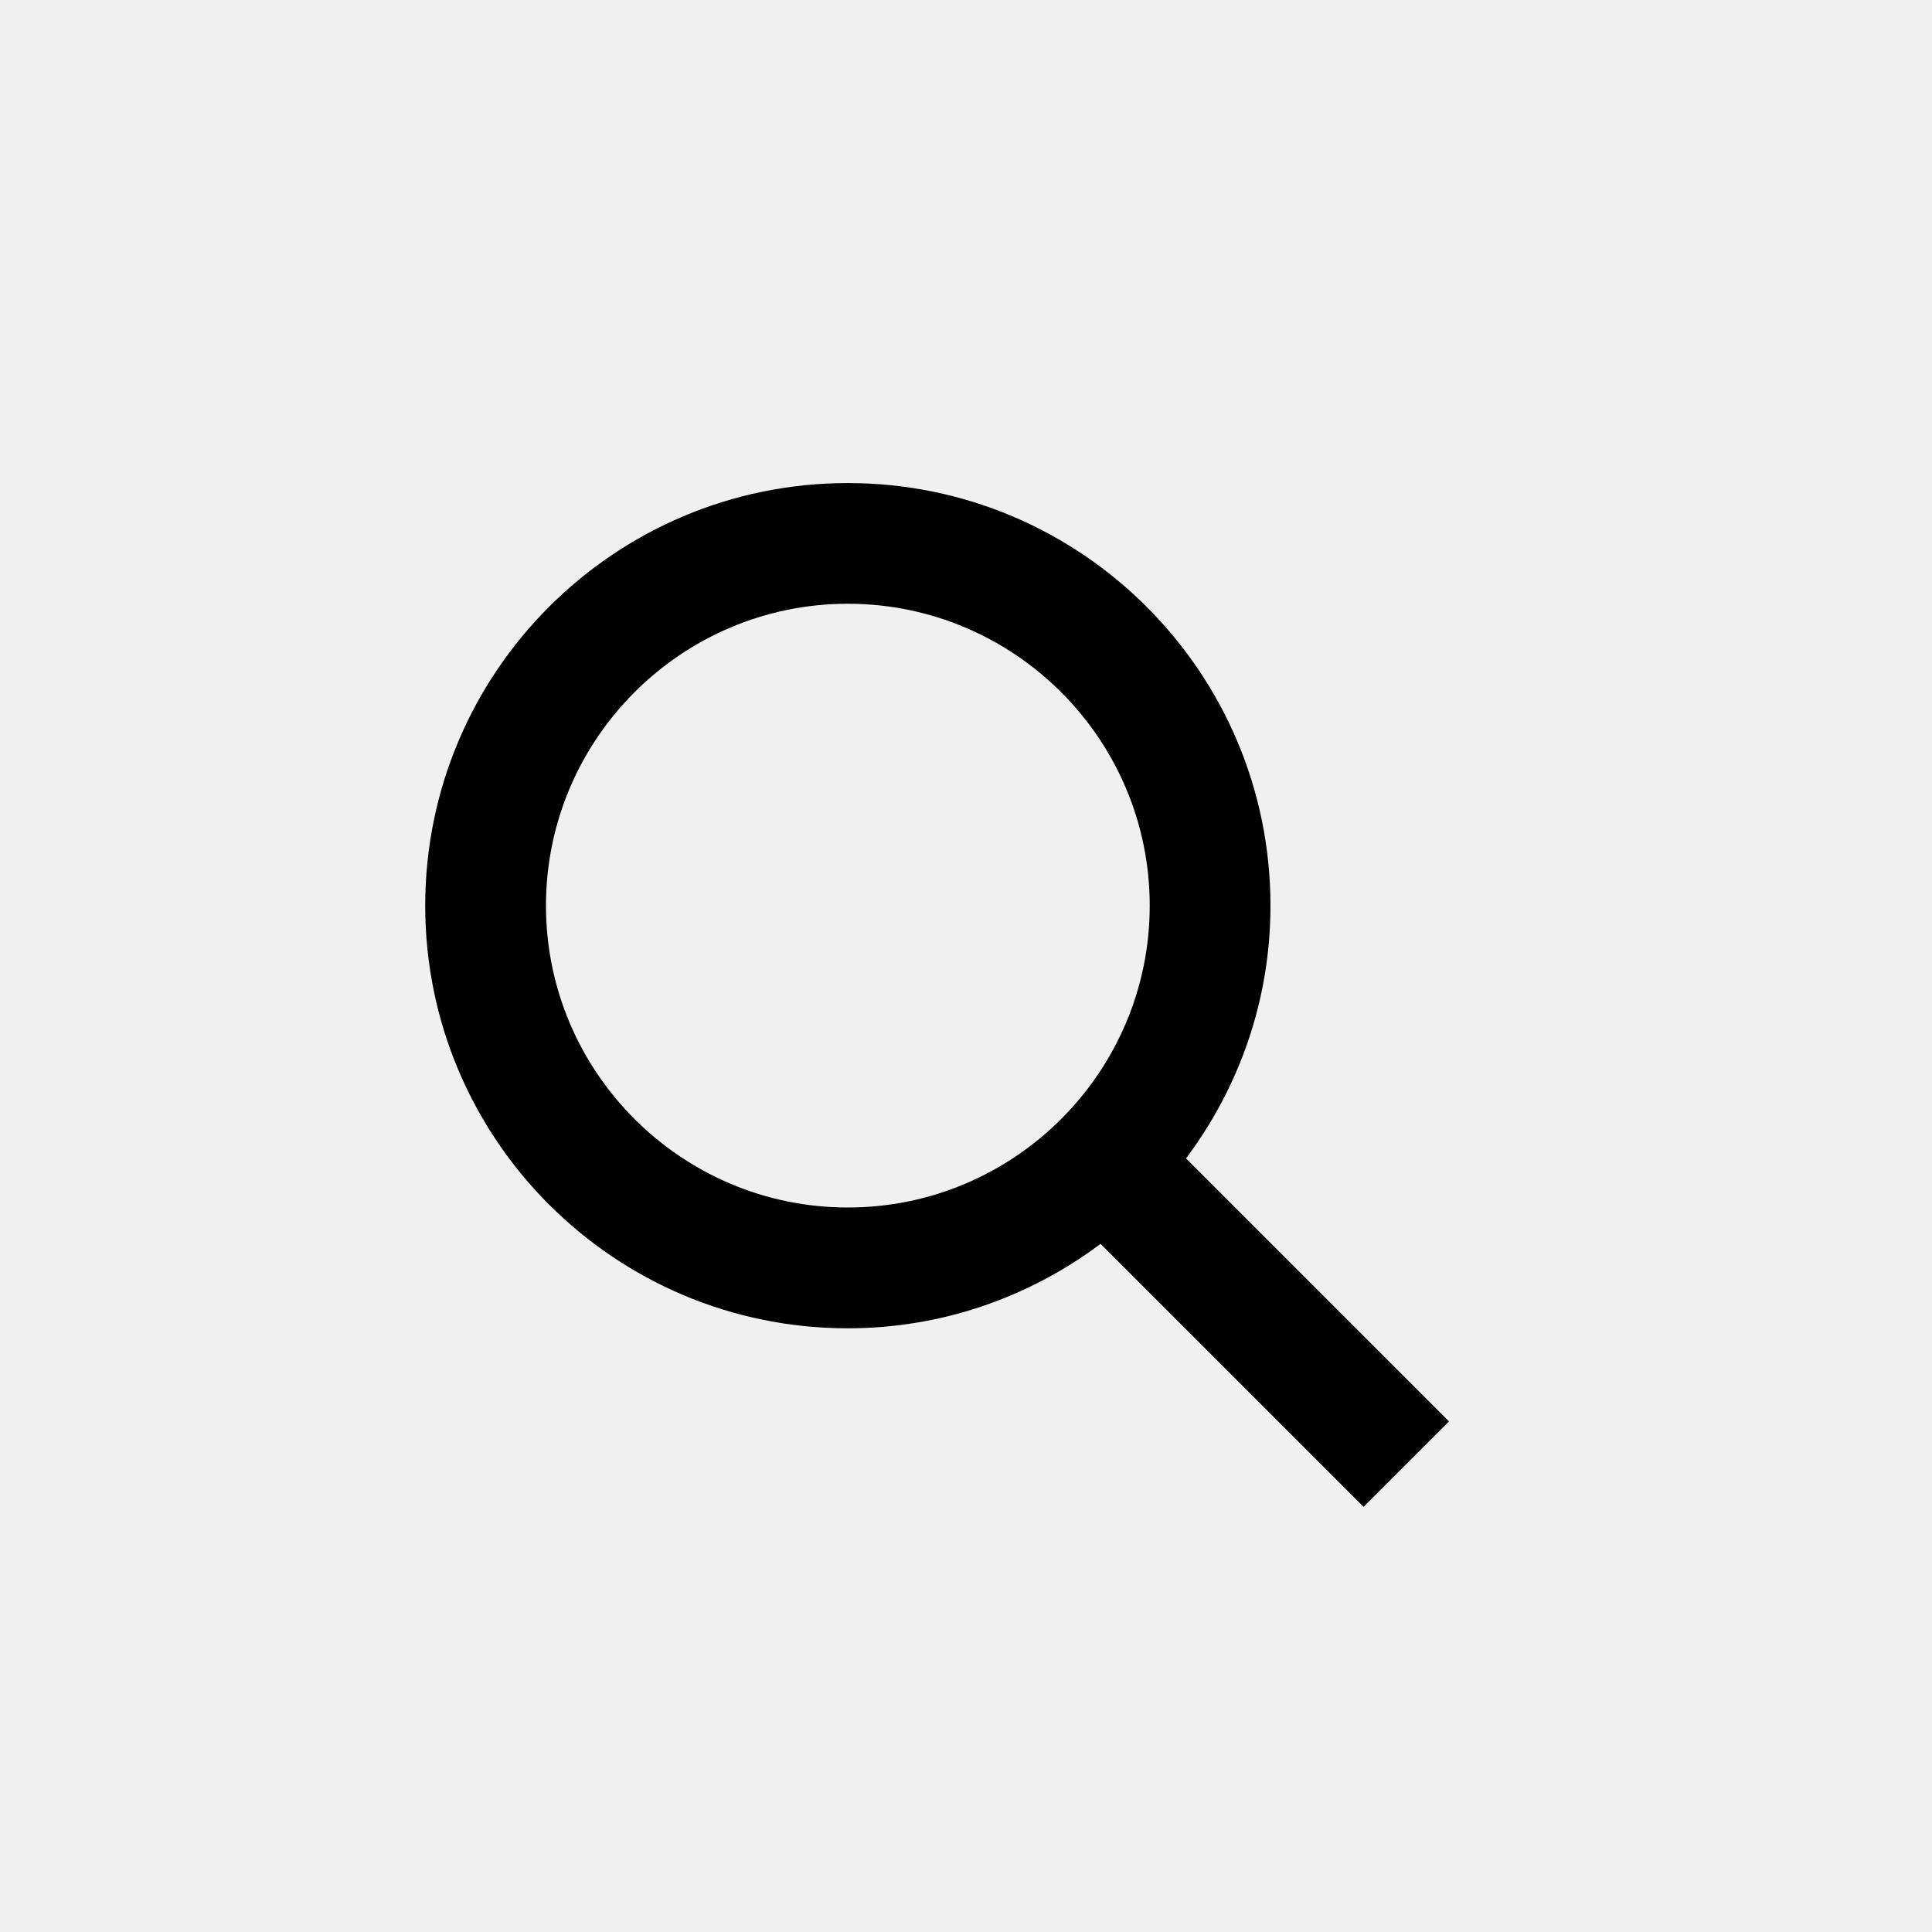
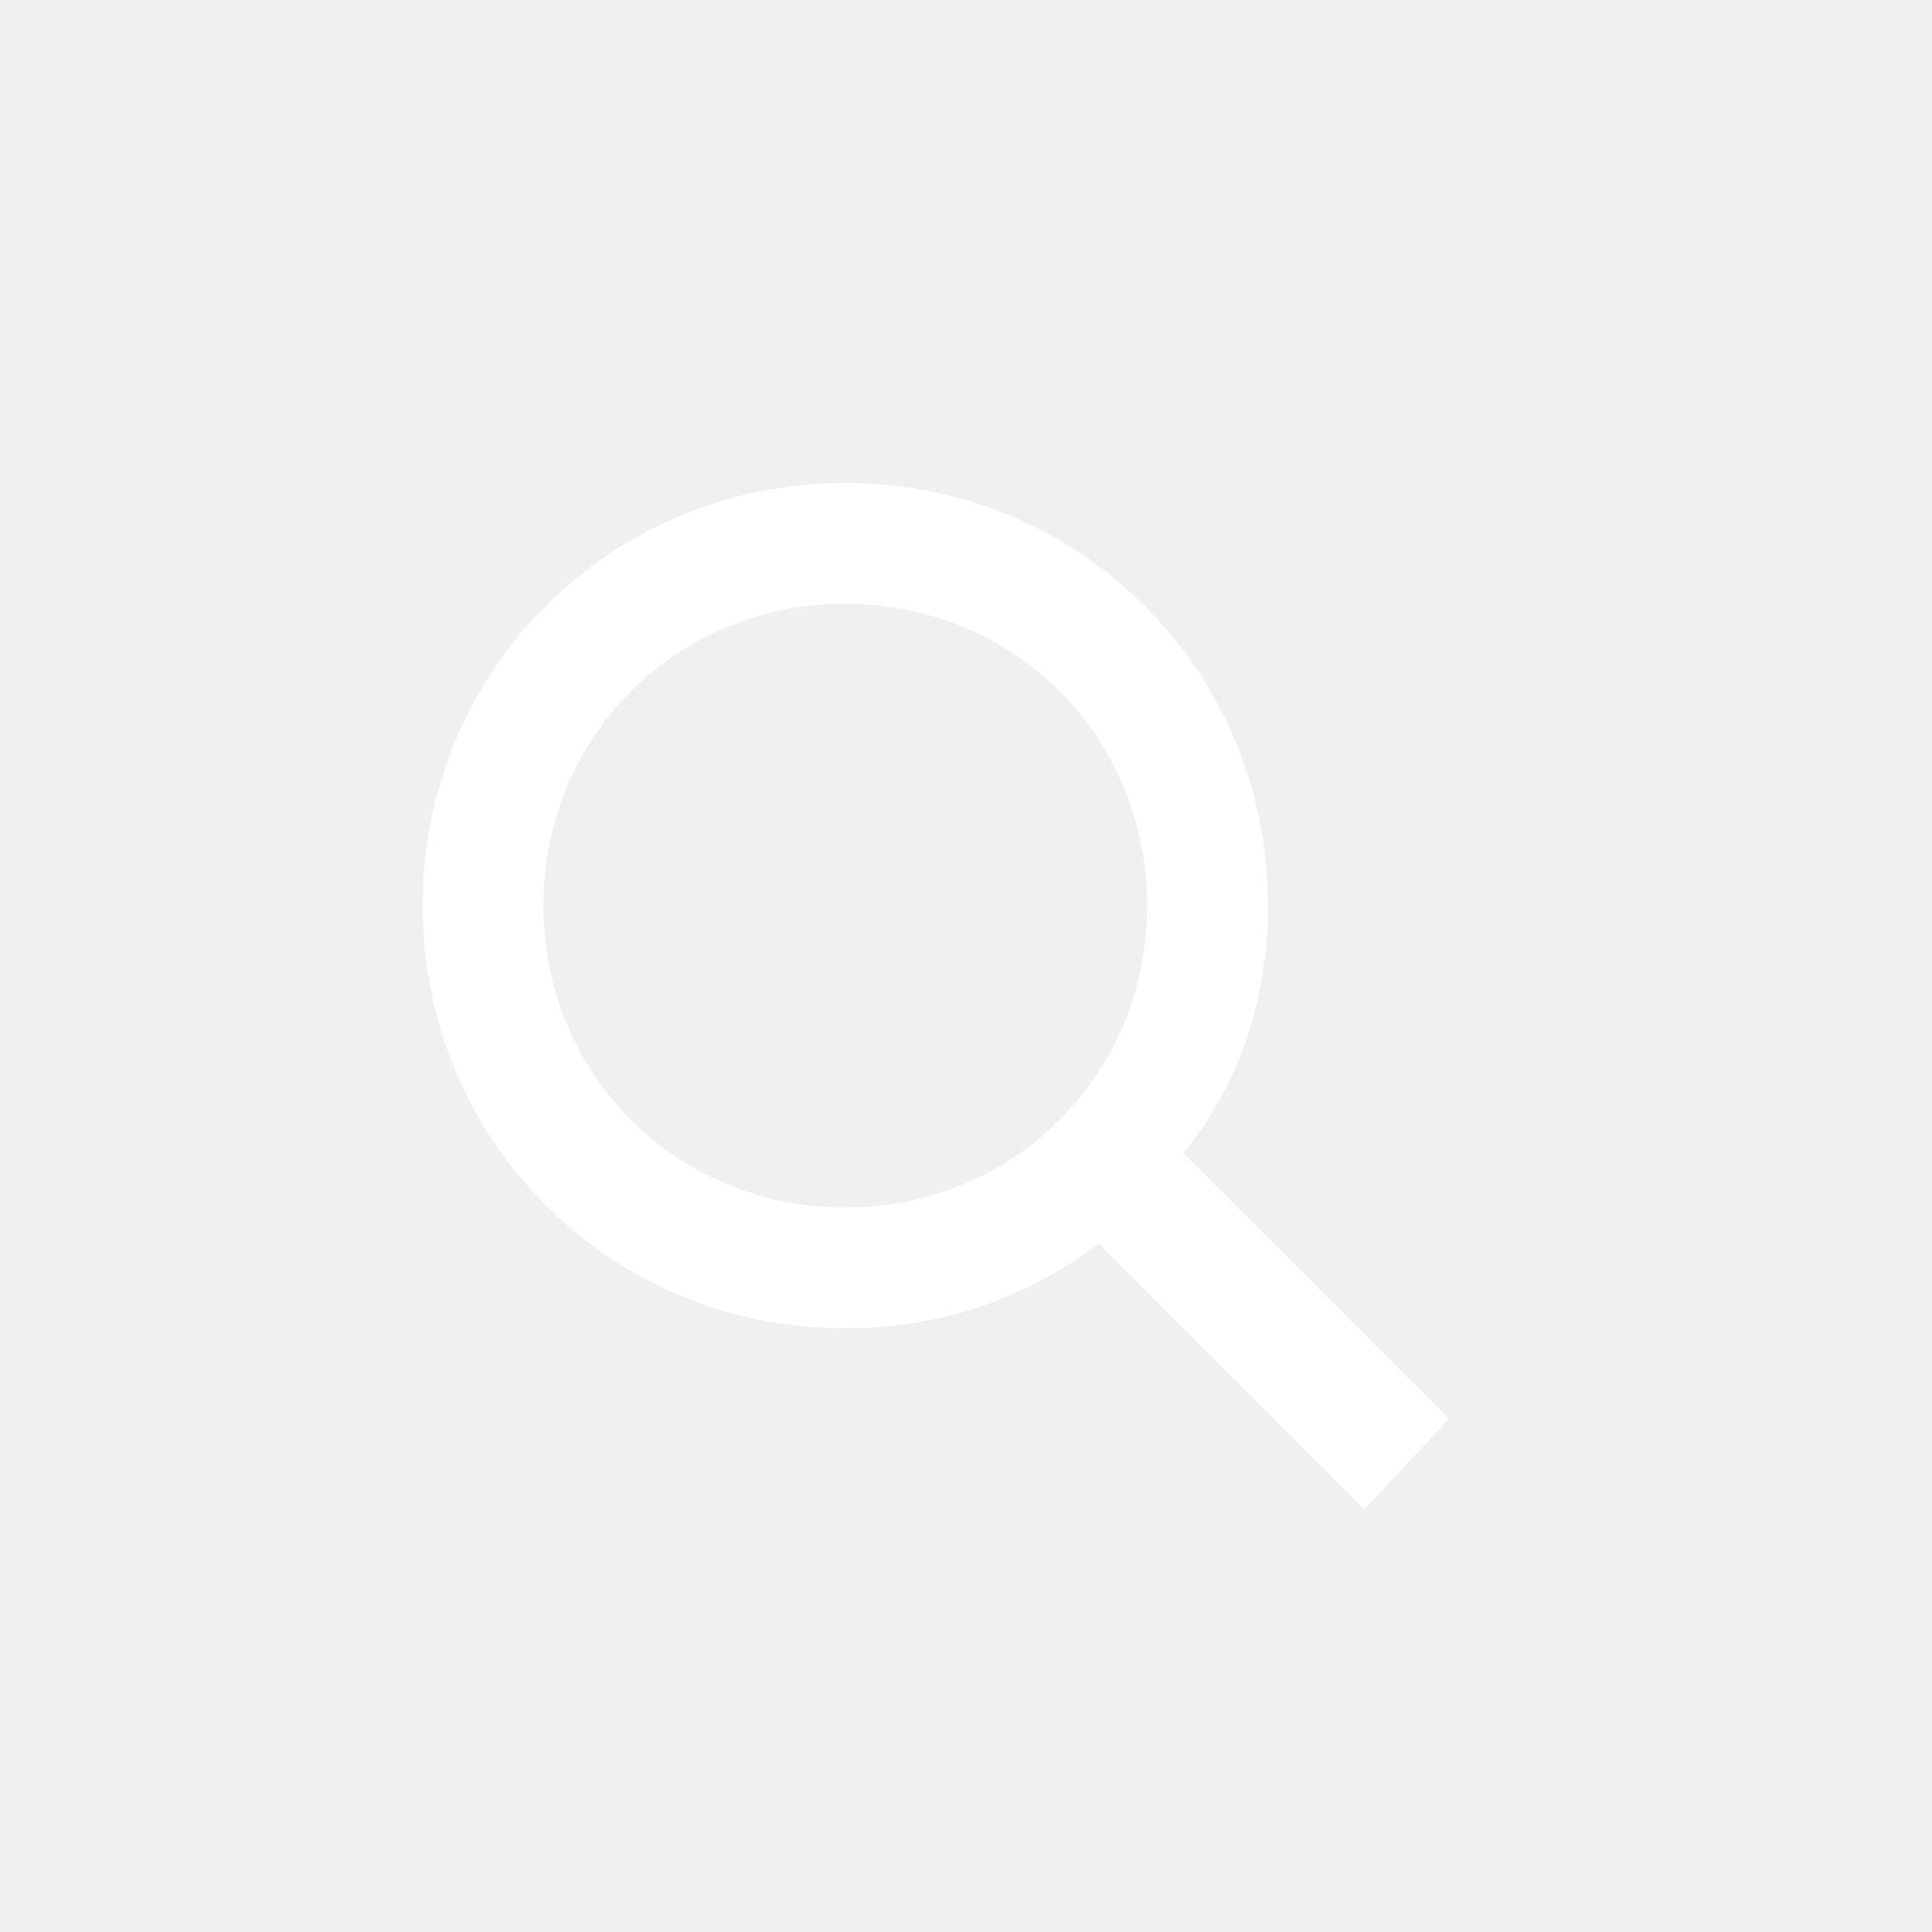
- <svg xmlns="http://www.w3.org/2000/svg" baseProfile="tiny" height="32px" version="1.1" viewBox="0 0 32 32" width="32px" xml:space="preserve">
-   <g id="Guides__x26__Forms" />
+ <svg xmlns="http://www.w3.org/2000/svg" version="1.1" id="Layer_1" x="0px" y="0px" viewBox="0 0 32 32" style="enable-background:new 0 0 32 32;" xml:space="preserve">
+   <style type="text/css">
+ 	.st0{fill:#FFFFFF;}
+ </style>
+   <g id="Guides__x26__Forms">
+ </g>
  <g id="Icons">
-     <path d="M24,23.543l-4.356-4.356c0.875-1.168,1.399-2.614,1.399-4.186c0-3.866-3.134-7-7-7s-7,3.134-7,7s3.134,7,7,7   c1.572,0,3.018-0.525,4.186-1.399l4.356,4.356L24,23.543z M9.043,15c0-2.757,2.243-5,5-5c2.757,0,5,2.243,5,5c0,2.757-2.243,5-5,5   C11.286,20,9.043,17.757,9.043,15z" />
+     <path class="st0" d="M24,23.5l-4.4-4.4C20.5,18,21,16.6,21,15c0-3.9-3.1-7-7-7s-7,3.1-7,7s3.1,7,7,7c1.6,0,3-0.5,4.2-1.4l4.4,4.4   L24,23.5z M9,15c0-2.8,2.2-5,5-5s5,2.2,5,5s-2.2,5-5,5S9,17.8,9,15z" />
  </g>
</svg>
